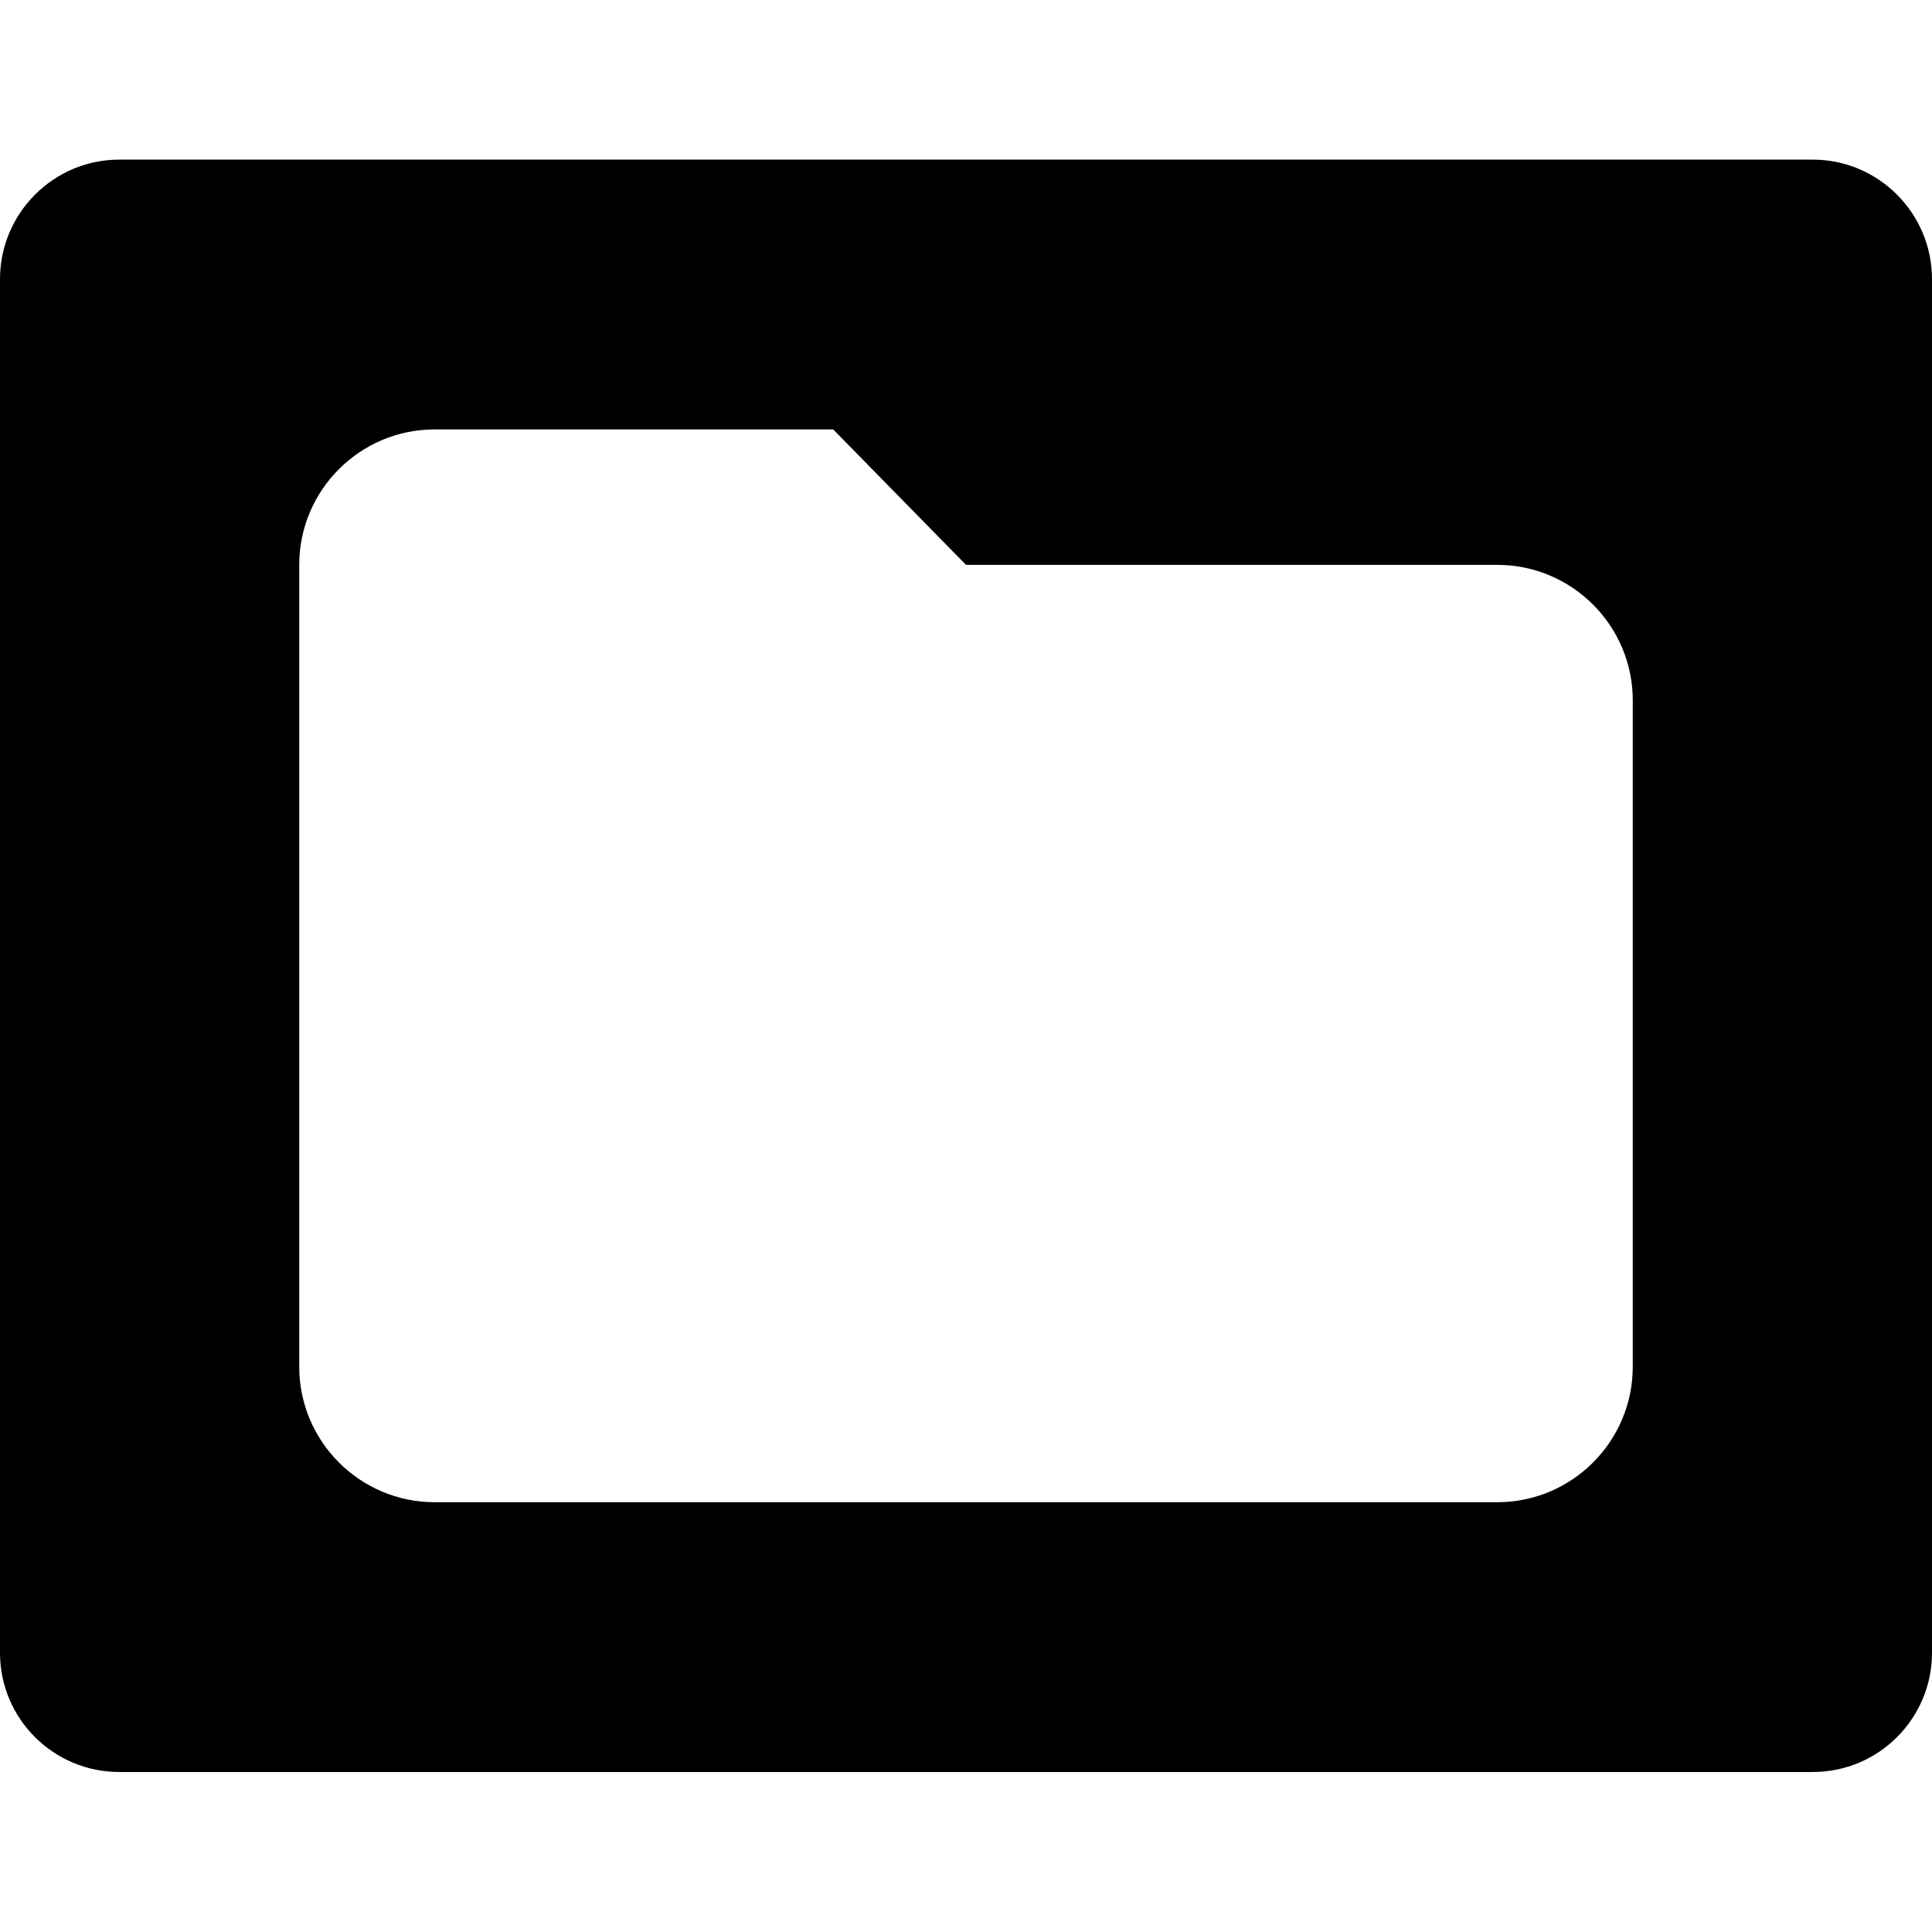
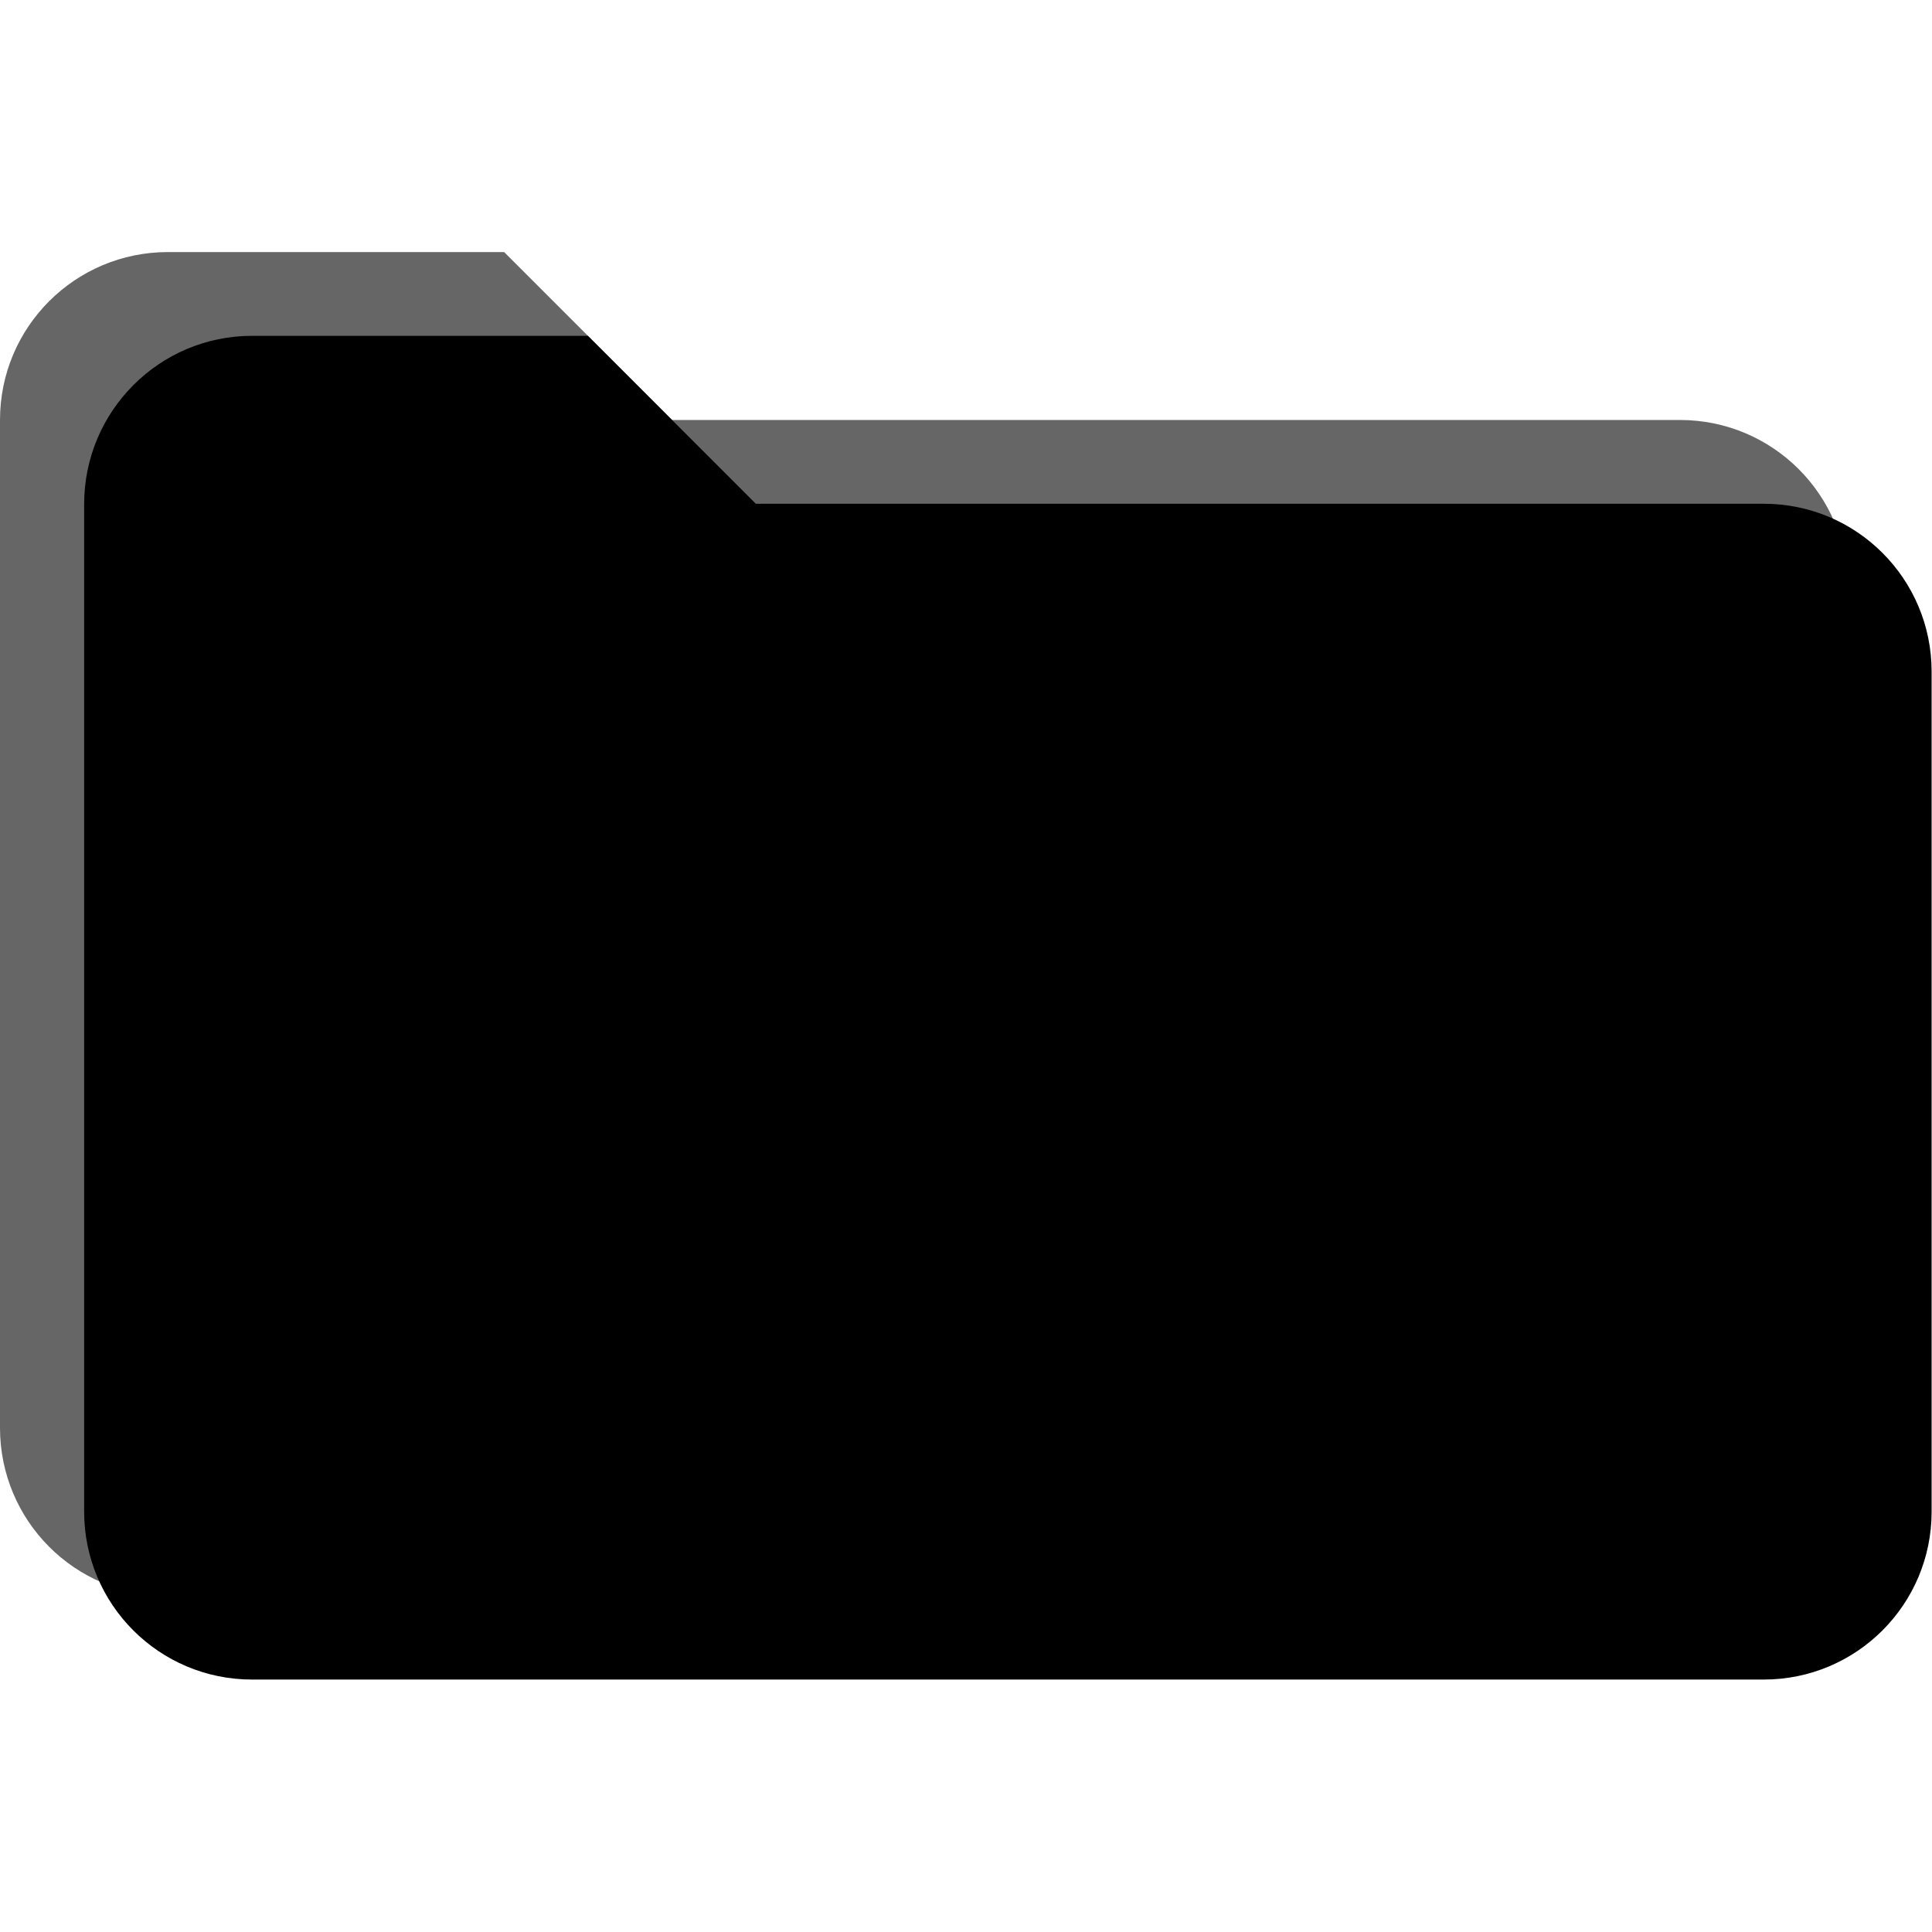
<svg xmlns="http://www.w3.org/2000/svg" xml:space="preserve" viewBox="0 0 512 512">
-   <path d="M480.4 42.3H31.6C14.2 42.3 0 56.5 0 74v364c0 17.5 14.2 31.6 31.6 31.6h448.8c17.5 0 31.6-14.2 31.6-31.6V74c0-17.5-14.2-31.7-31.6-31.7m-47.7 319.9c0 19.8-16.1 35.9-35.9 35.9H115.2c-19.8 0-35.9-16.1-35.9-35.9V149.7c0-19.8 16.1-35.9 35.9-35.9h105.6l35.2 35.9h140.8c19.8 0 35.9 16.1 35.9 35.9z" />
+   <path d="m133.6 66.8 44.5 44.5h267.1c24.6 0 44.5 19.9 44.5 44.5v222.6c0 24.6-19.9 44.5-44.5 44.5H44.5C19.9 423 0 403 0 378.4V111.3c0-24.6 19.9-44.5 44.5-44.5" style="opacity:.6" />
+   <path d="m155.8 89 44.5 44.5h267.1c24.6 0 44.5 19.9 44.5 44.5v222.6c0 24.6-19.9 44.5-44.5 44.5H66.8c-24.6 0-44.5-19.9-44.5-44.5v-267C22.3 109 42.2 89 66.8 89" />
</svg>
